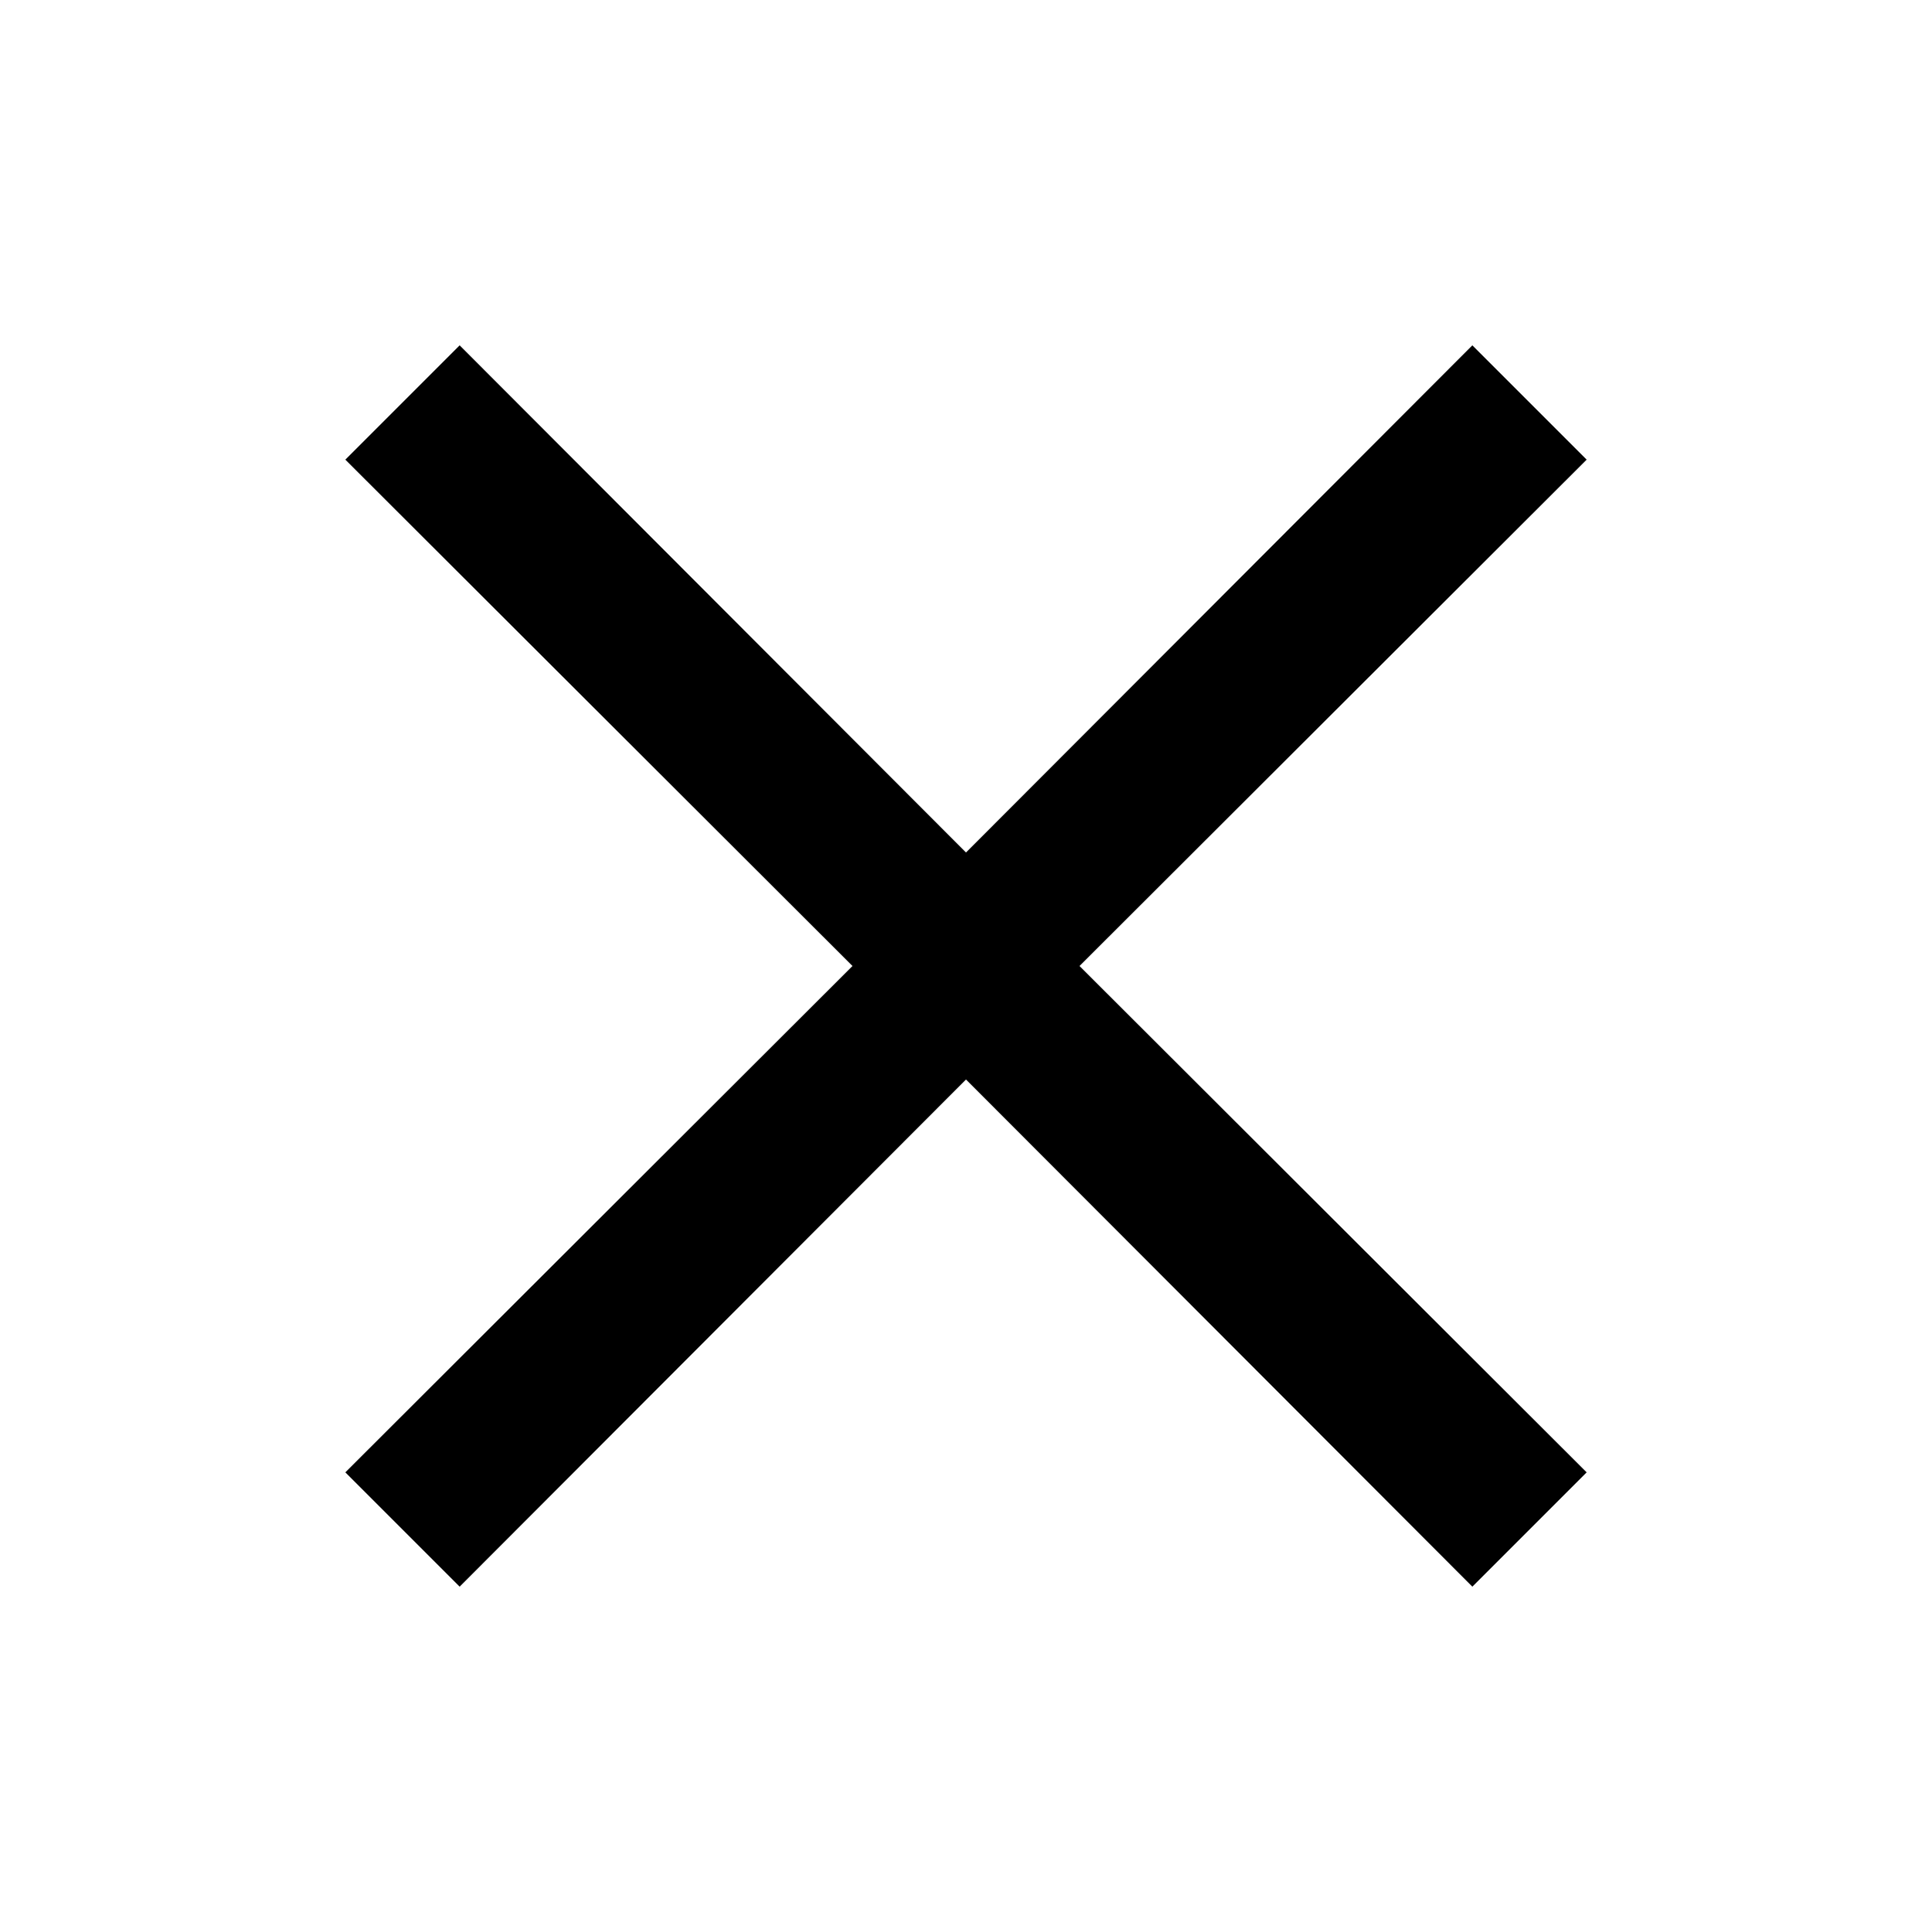
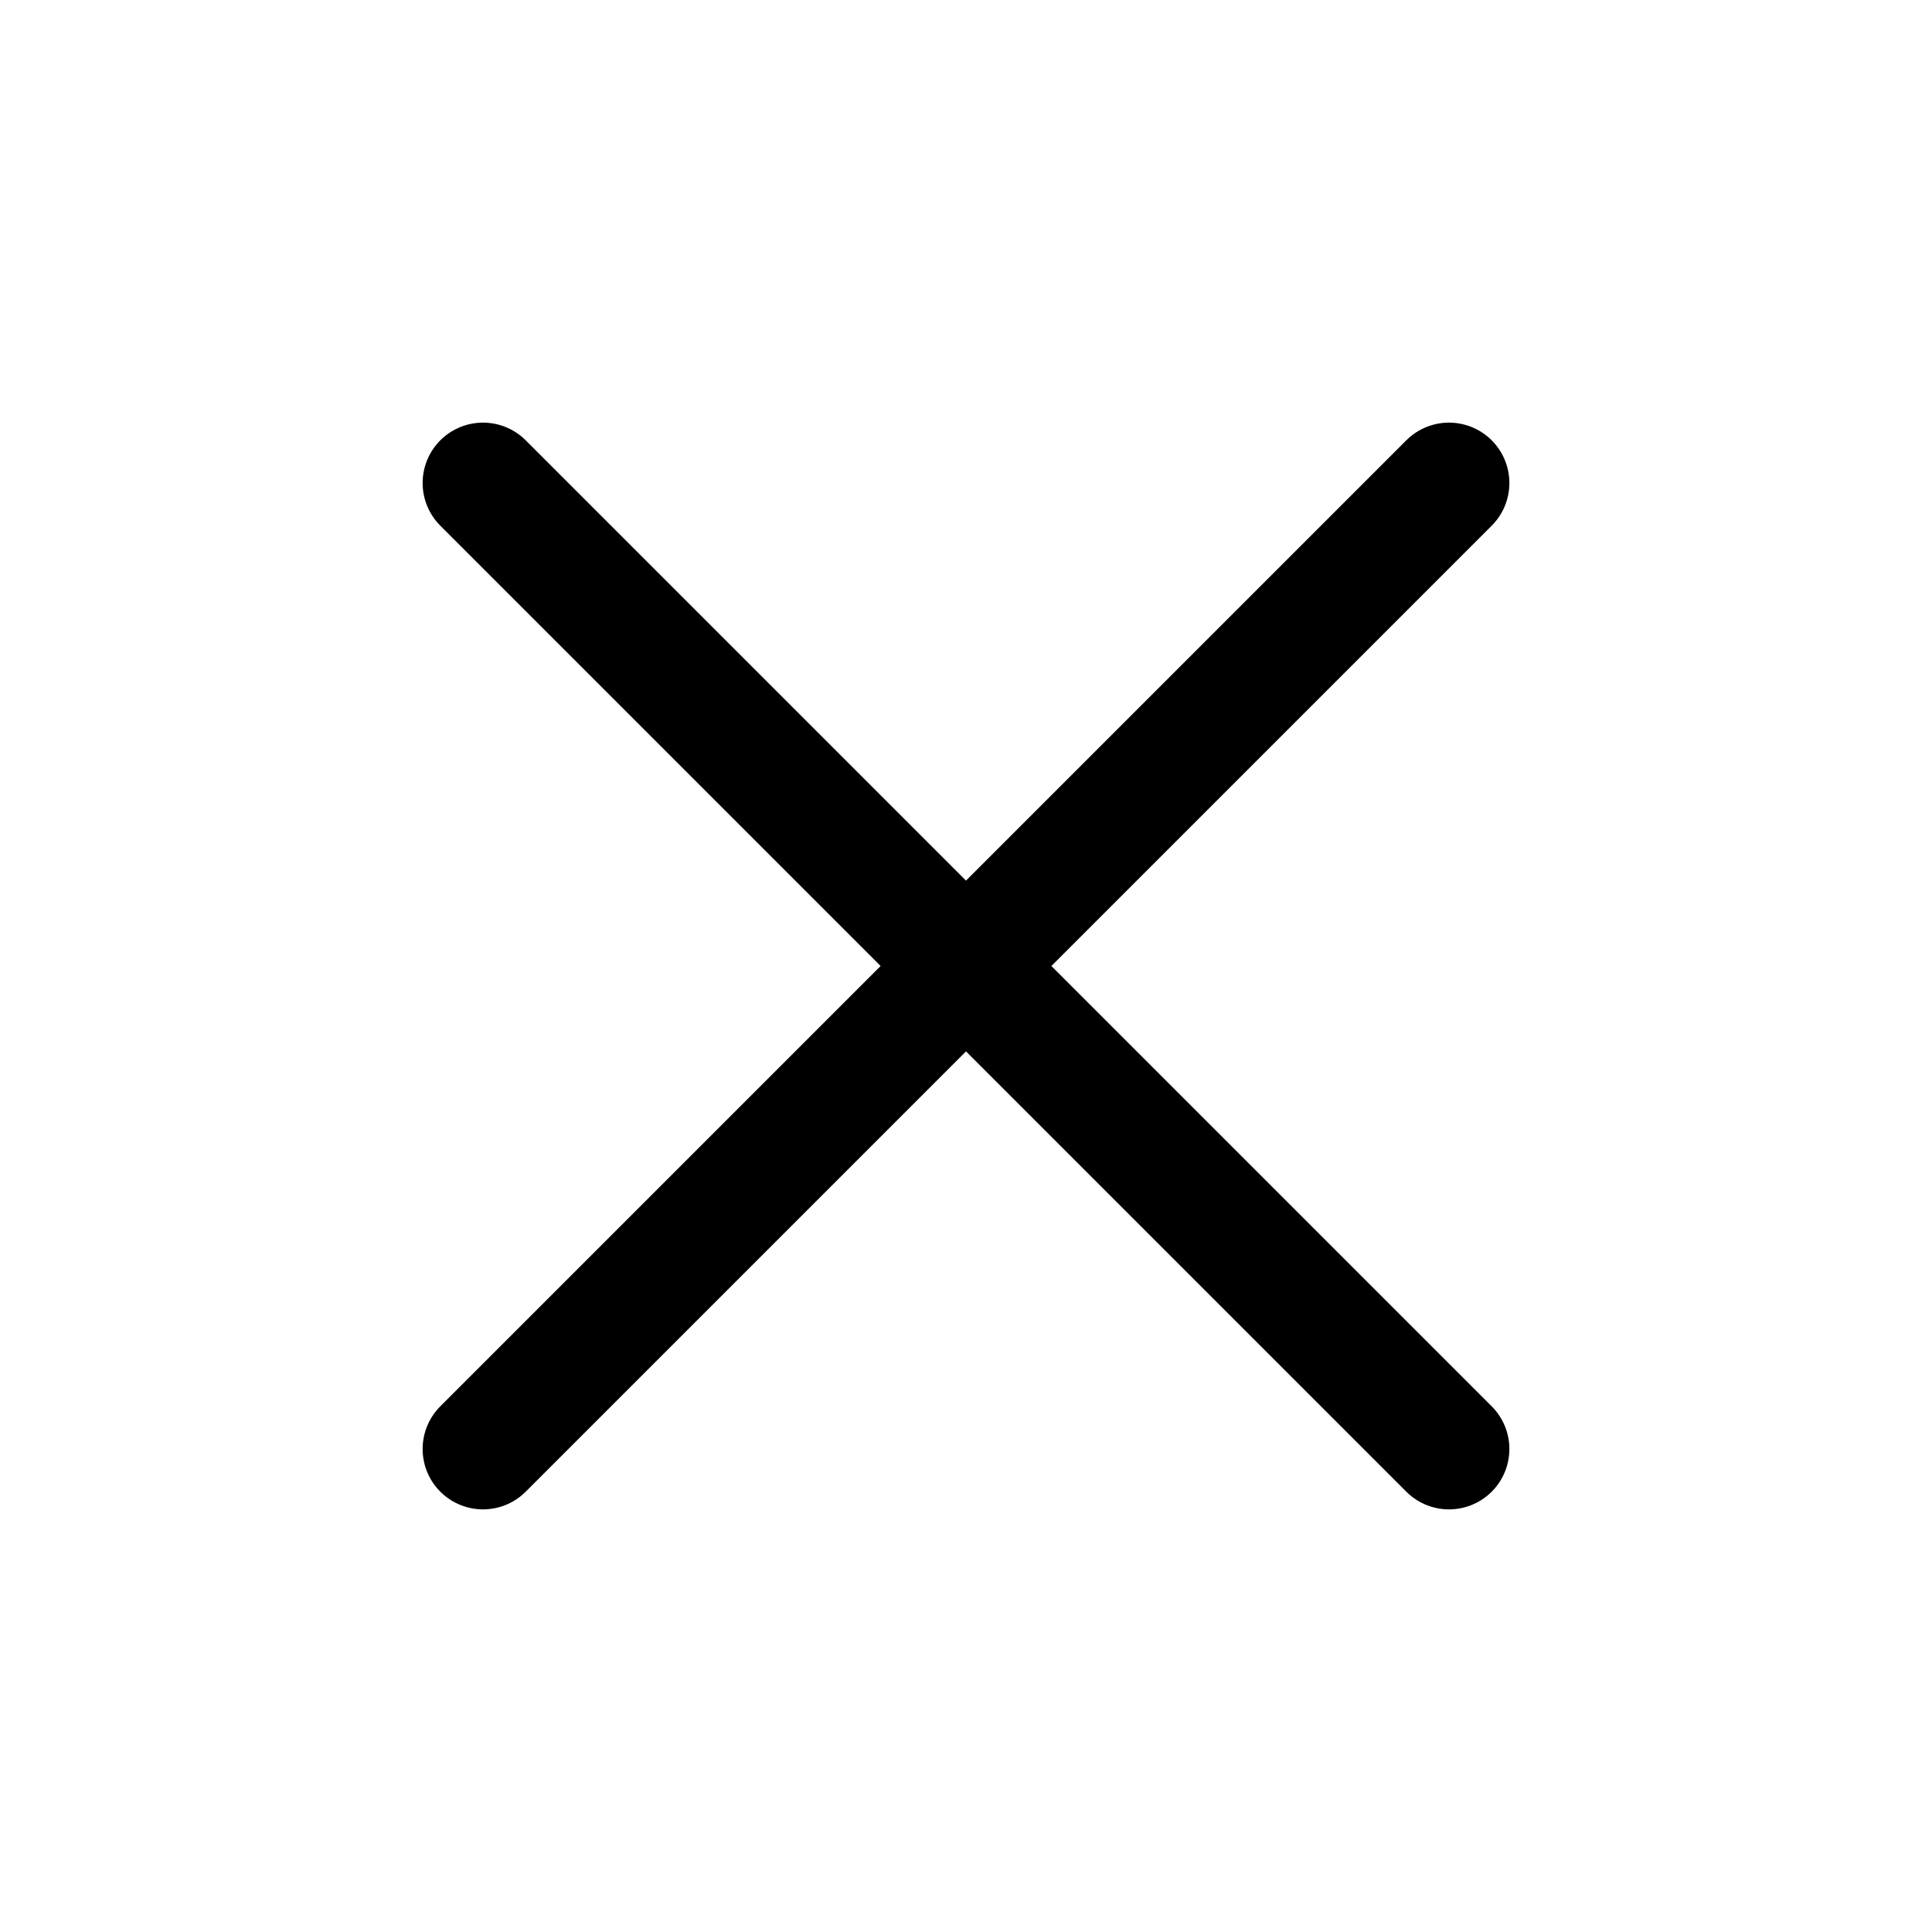
- <svg xmlns="http://www.w3.org/2000/svg" width="800px" height="800px" viewBox="0 0 512 512" version="1.1">
-   <g id="Page-1" stroke="none" stroke-width="1" fill="none" fill-rule="evenodd">
-     <g id="work-case" fill="currentColor" transform="translate(91.52, 91.52)">
-       <polygon id="Close" points="328.96 30.293 298.667 1.42108547e-14 164.48 134.4 30.293 1.42108547e-14 1.42108547e-14 30.293 134.4 164.48 1.42108547e-14 298.667 30.293 328.96 164.48 194.56 298.667 328.96 328.96 298.667 194.56 164.48">
- 
- </polygon>
-     </g>
-   </g>
+ <svg xmlns="http://www.w3.org/2000/svg" fill="none" viewBox="0 0 24 24" stroke-width="1.5" stroke="currentColor" class="size-6">
+   <path stroke-linecap="round" stroke-linejoin="round" d="M6 18 18 6M6 6l12 12" />
</svg>
